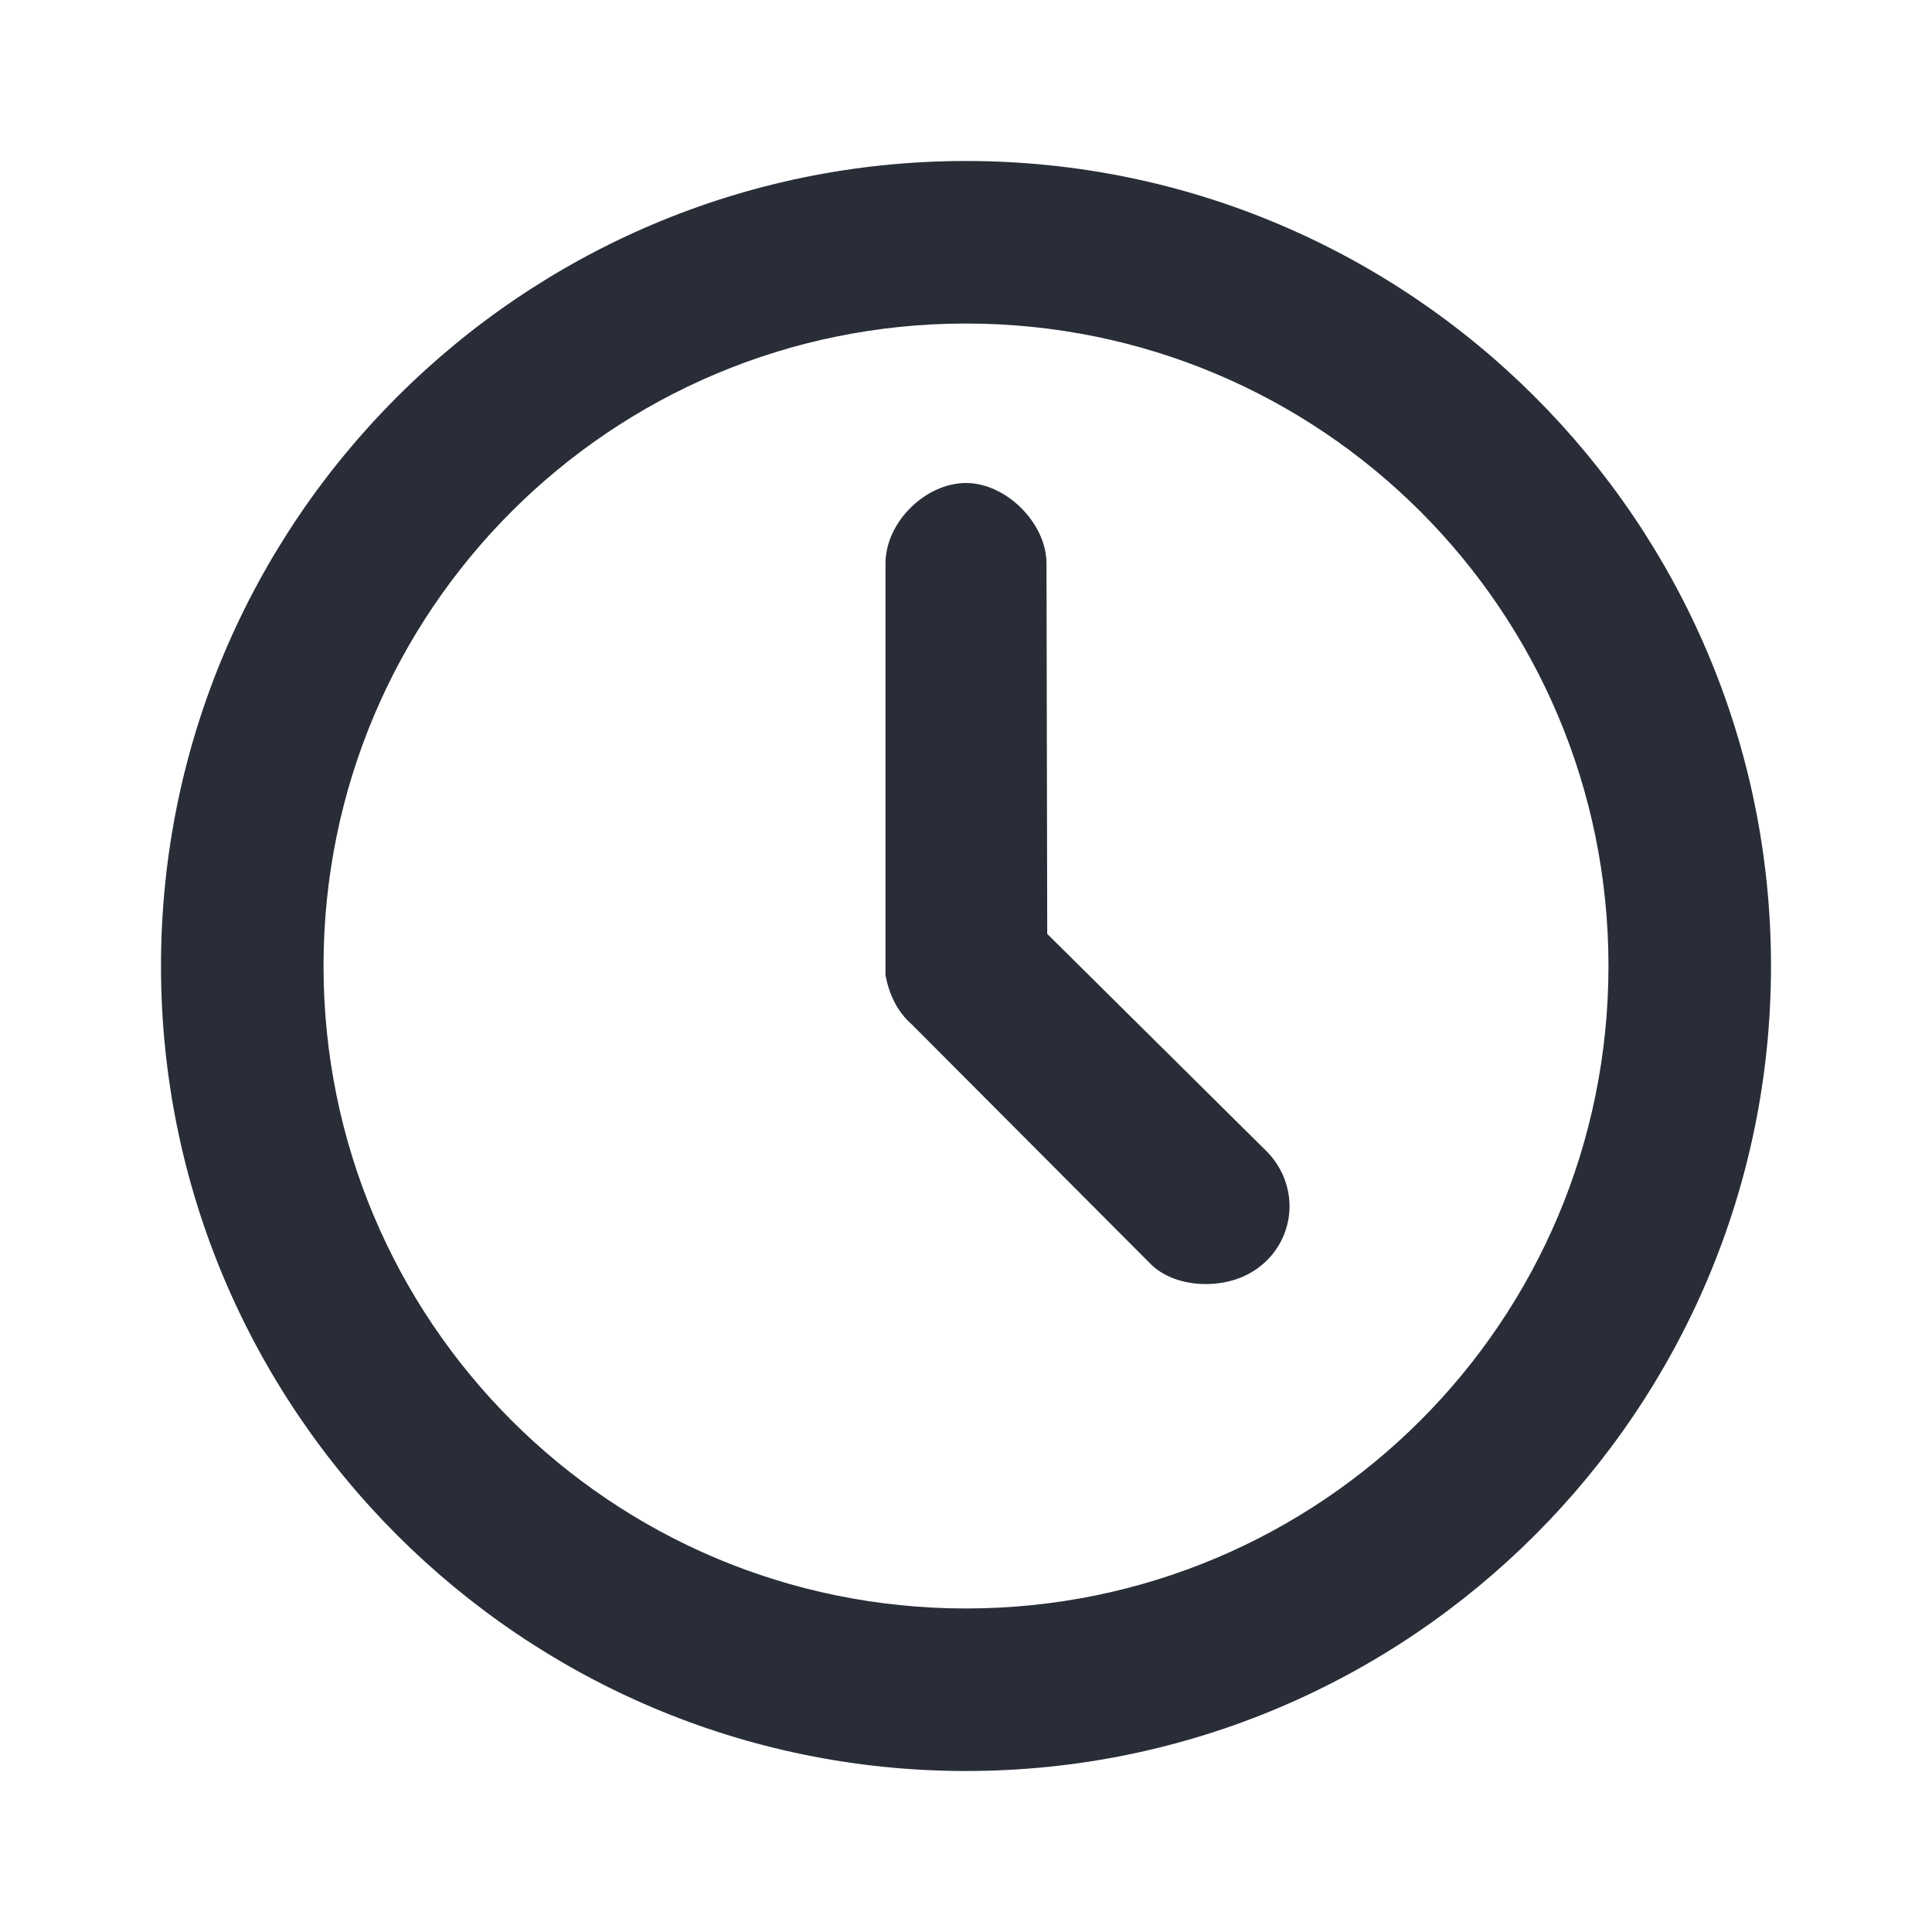
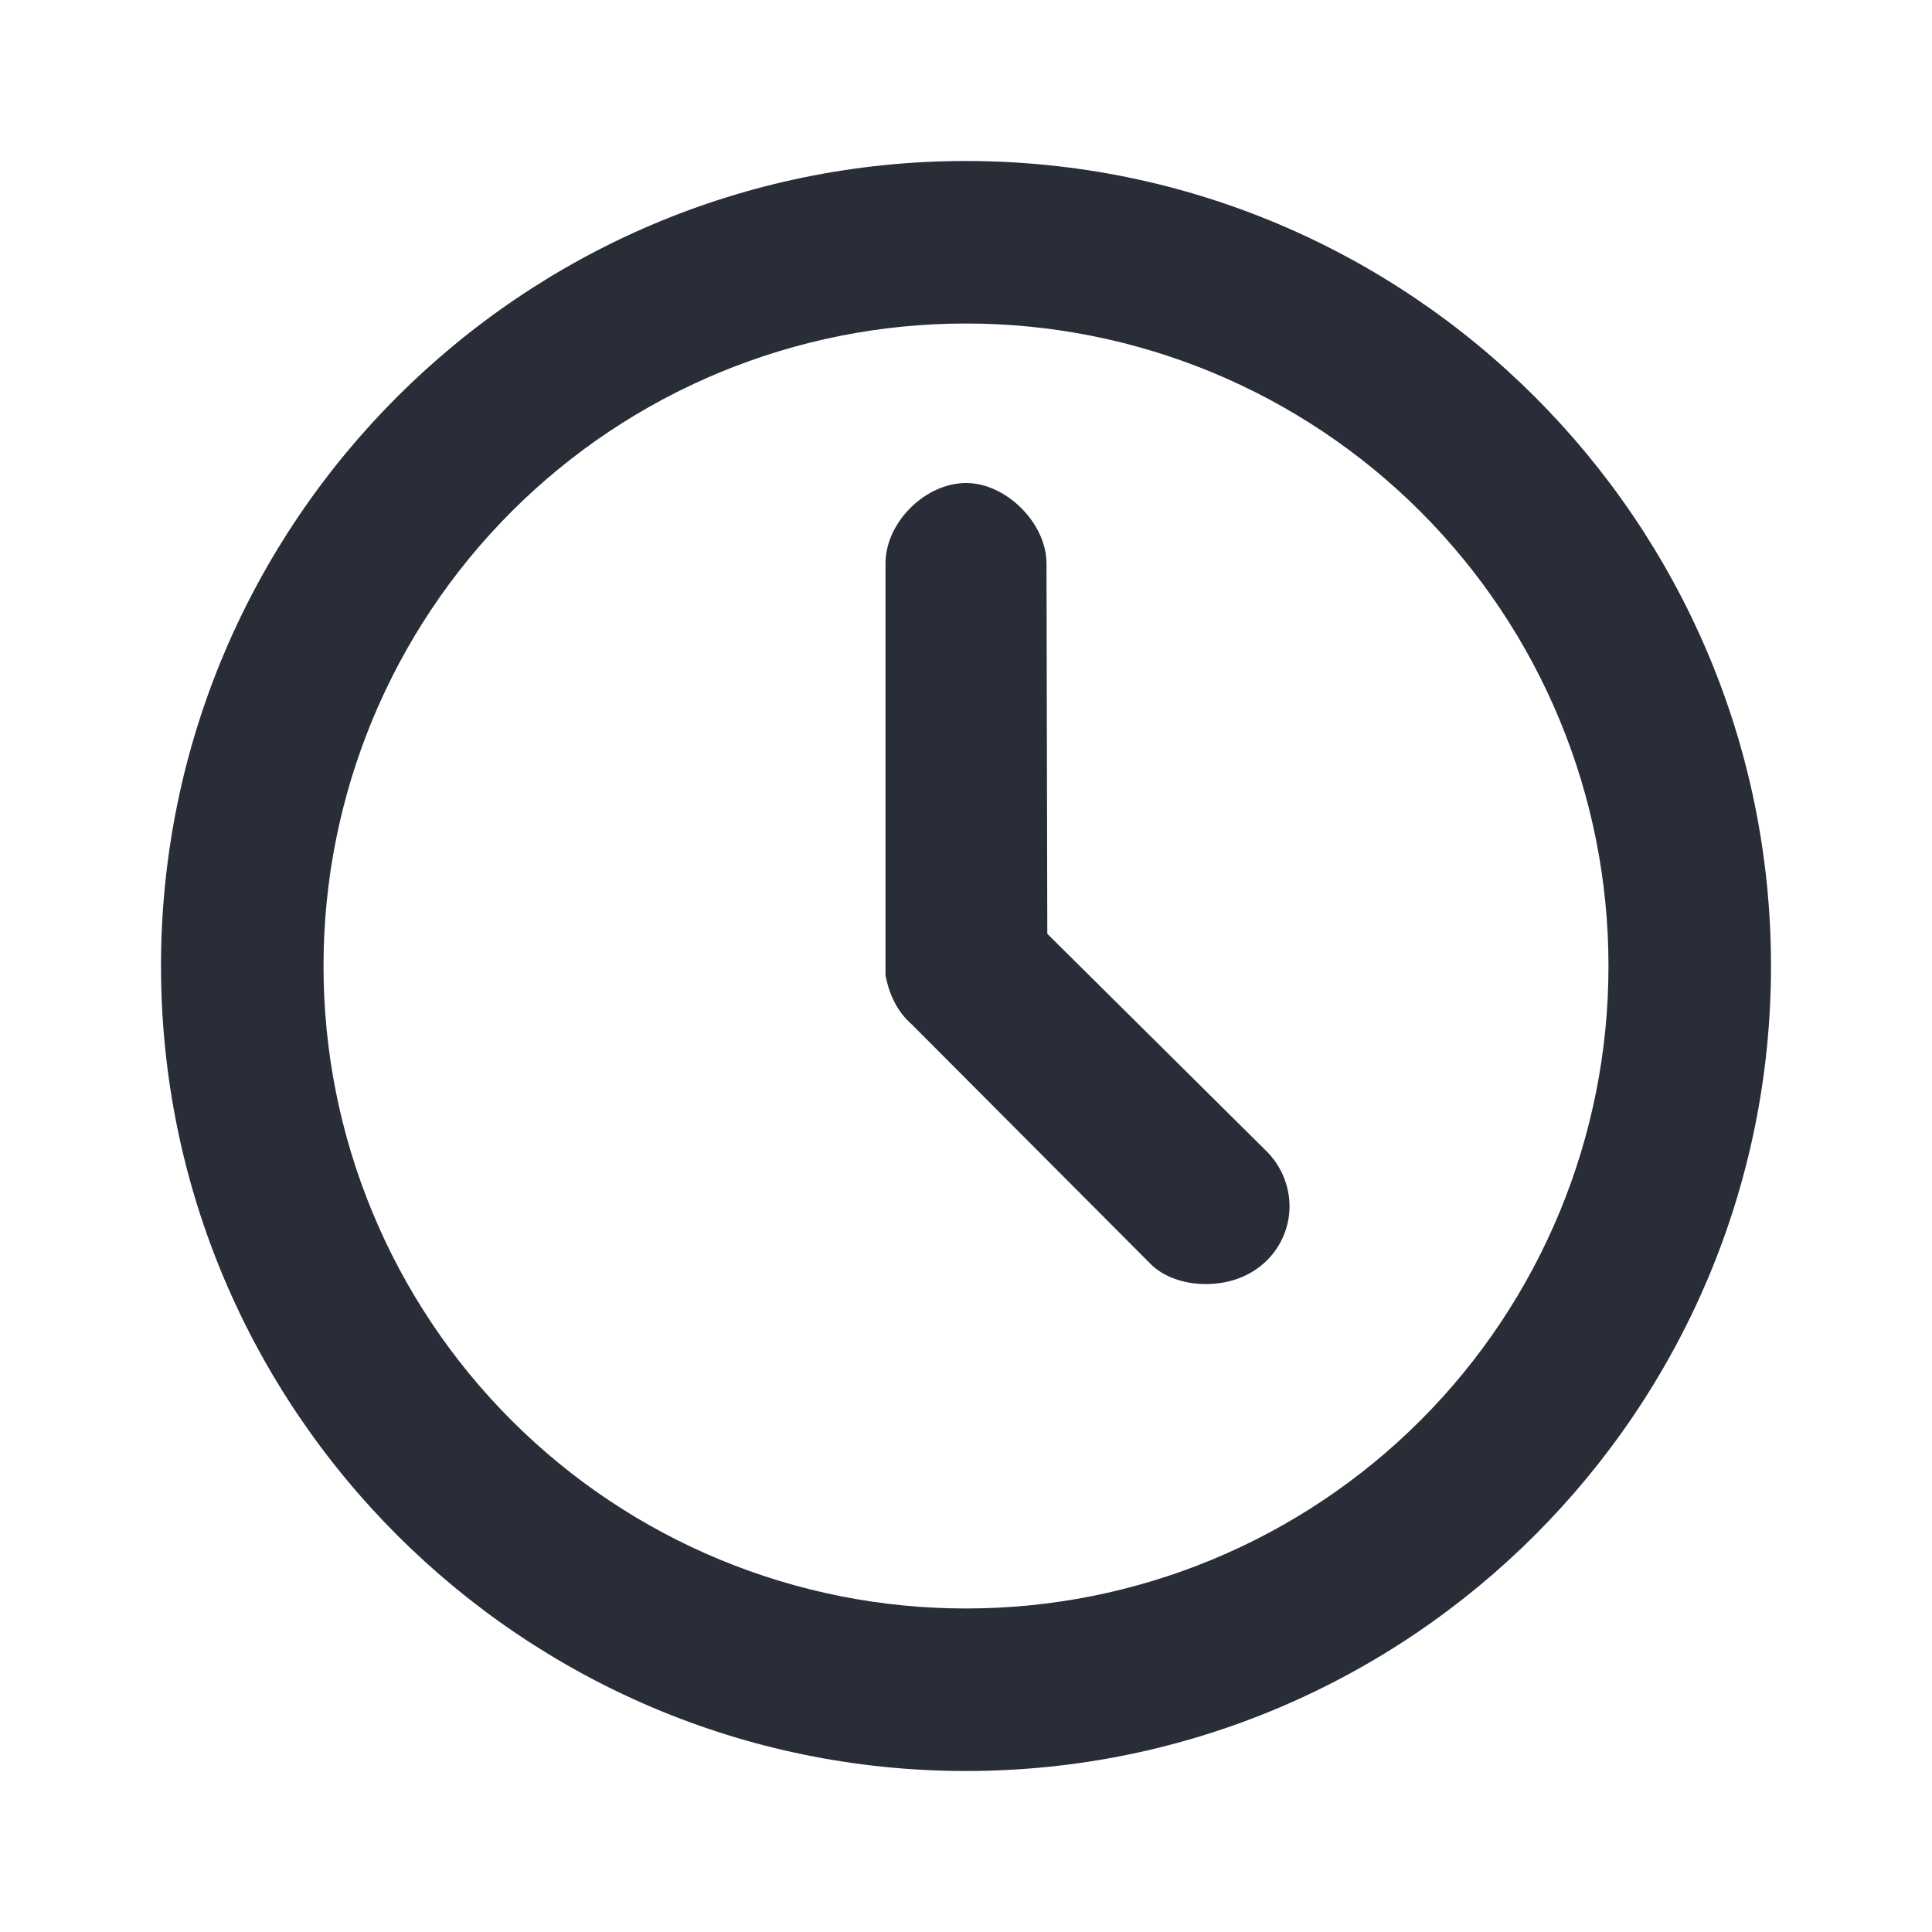
- <svg xmlns="http://www.w3.org/2000/svg" width="24px" height="24px" viewBox="0 0 24 24" version="1.1">
-   <g id="Symbols" stroke="none" stroke-width="1" fill="none" fill-rule="evenodd">
-     <g id="24dp-Icon/Action/Schedule" fill="#282D37">
-       <path d="M12,2 C17.516,2 22,6.484 22,12 C22,17.516 17.516,22 12,22 C6.484,22 2,17.516 2,12 C2,6.484 6.484,2 12,2 Z M12,4.019 C7.587,4.019 4.019,7.587 4.019,12 C4.019,16.413 7.587,19.981 12,19.981 C16.413,19.981 19.981,16.413 19.981,12 C19.981,7.587 16.413,4.019 12,4.019 Z M11,12.117 L11,7 C11,6.484 11.5,6 12,6 C12.5,6 13,6.5 13,7 C13,7 13.003,8.534 13.009,11.601 L15.709,14.277 C15.912,14.467 16.019,14.726 16.019,14.986 C16.019,15.474 15.632,15.951 14.977,15.951 C14.707,15.951 14.443,15.862 14.277,15.685 L11.329,12.728 C11.141,12.563 11.047,12.352 11,12.117 Z" id="🎨-Color" />
-     </g>
-   </g>
+ <svg xmlns="http://www.w3.org/2000/svg" width="24" height="24">
+   <path d="M12 2c5.516 0 10 4.484 10 10s-4.484 10-10 10S2 17.516 2 12 6.484 2 12 2zm0 2.019A7.975 7.975 0 004.019 12 7.975 7.975 0 0012 19.981 7.975 7.975 0 0019.981 12 7.975 7.975 0 0012 4.019zm-1 8.098V7c0-.516.5-1 1-1s1 .5 1 1l.01 4.6 2.699 2.677c.203.19.31.449.31.71 0 .487-.387.964-1.042.964-.27 0-.534-.089-.7-.266l-2.948-2.957c-.188-.165-.282-.376-.329-.61z" fill="#282D37" fill-rule="evenodd" />
</svg>
